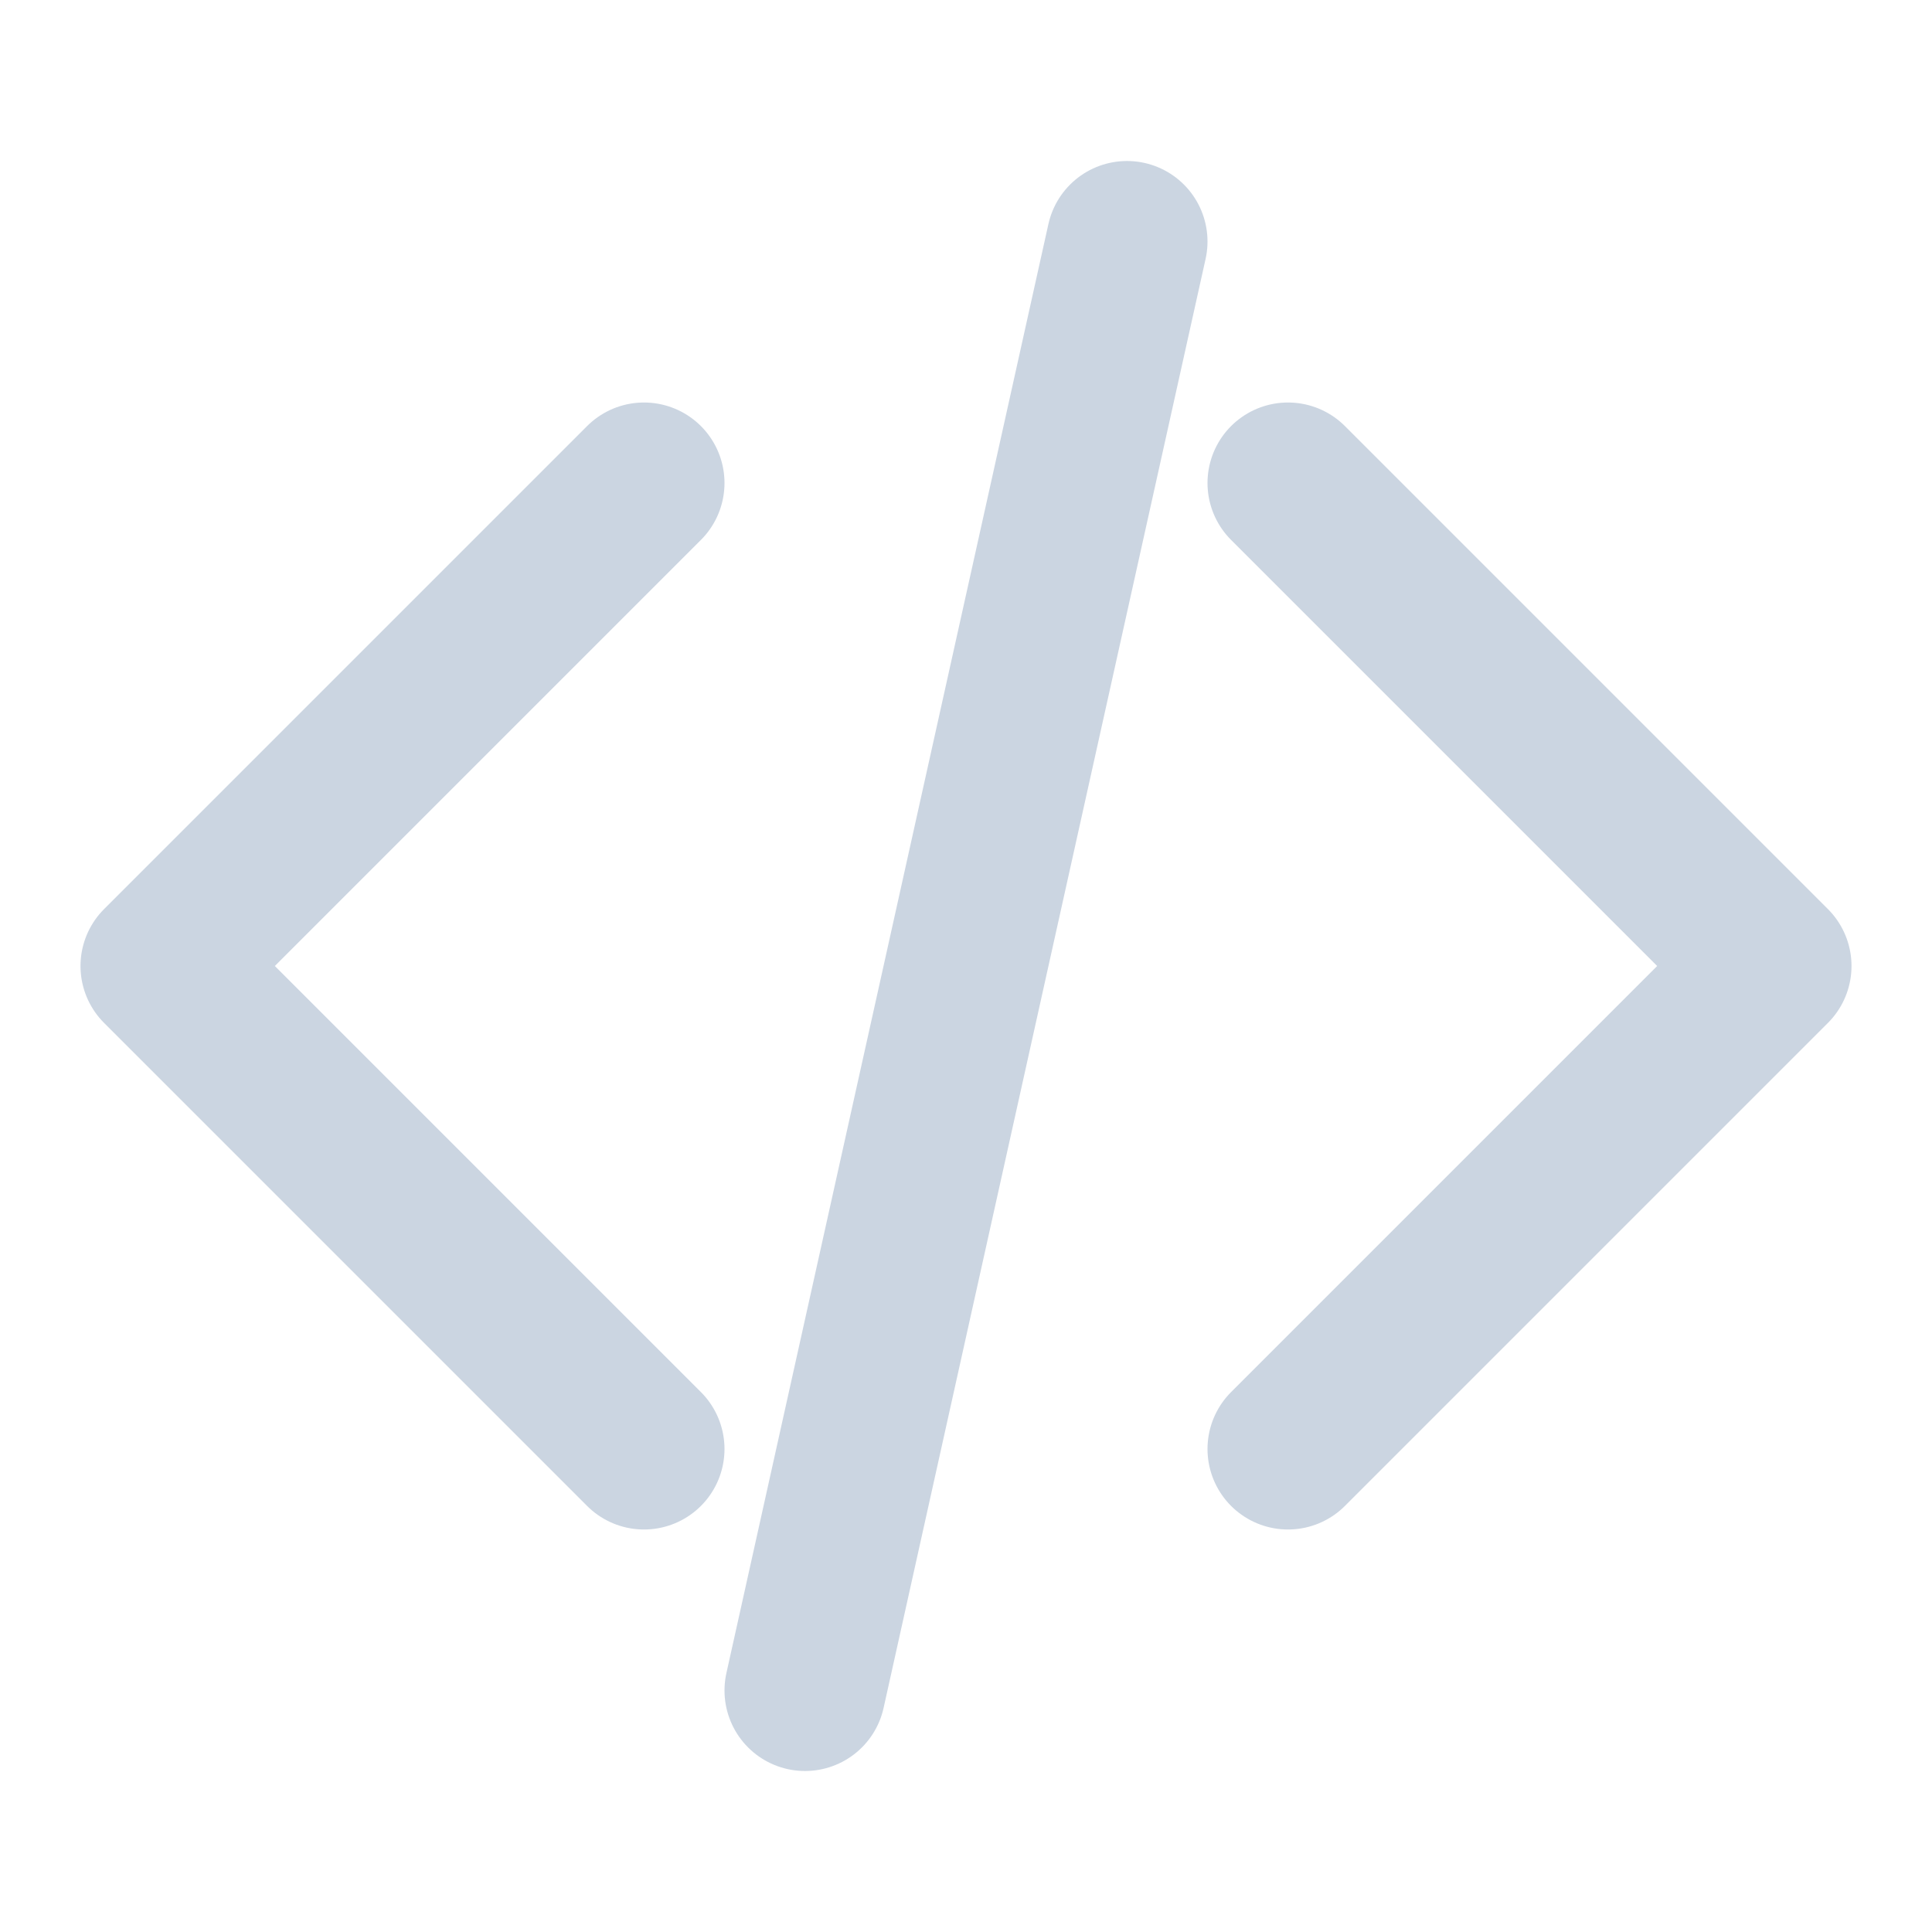
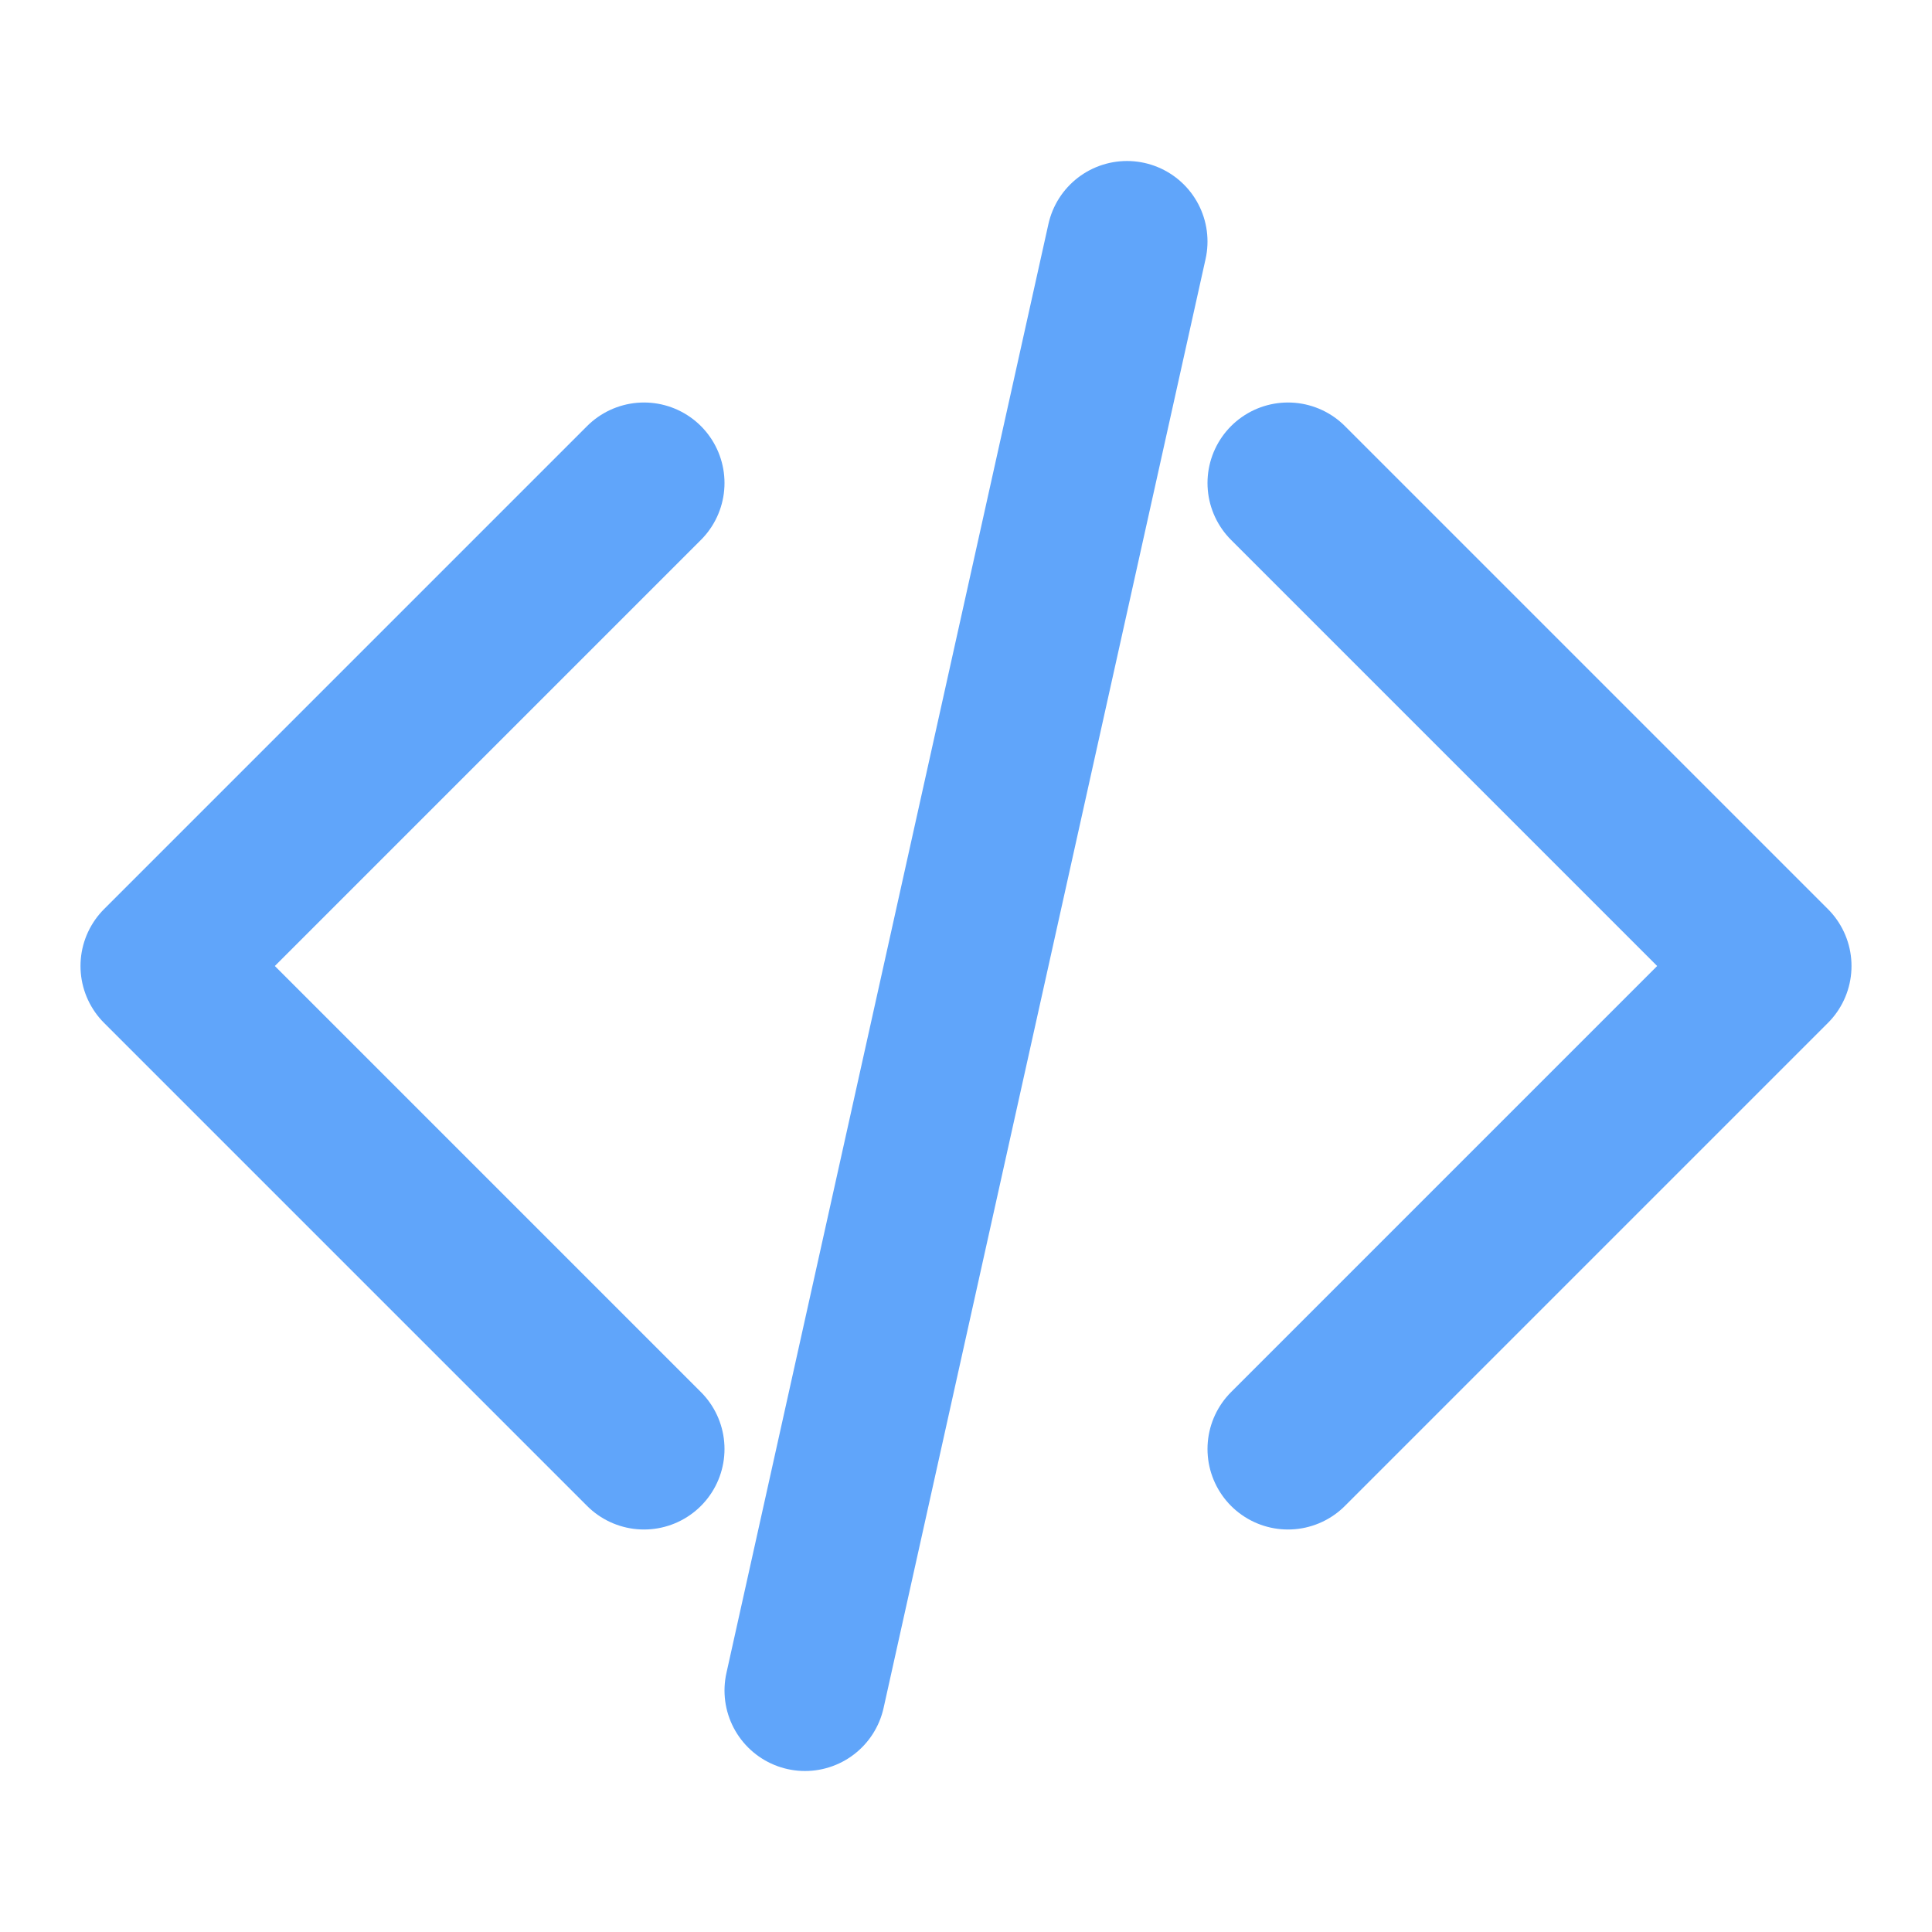
- <svg xmlns="http://www.w3.org/2000/svg" viewBox="0 0 24 24" fill="#cbd5e1">
-   <path d="M8 6L2 12l6 6m8-12l6 6-6 6M14 3l-4 18" fill="none" stroke="#cbd5e1" stroke-width="2" stroke-linecap="round" stroke-linejoin="round" />
+ <svg xmlns="http://www.w3.org/2000/svg" viewBox="0 0 24 24" fill="#60A5FA">
+   <path d="M8 6L2 12l6 6m8-12l6 6-6 6M14 3l-4 18" fill="none" stroke="#60A5FA" stroke-width="2" stroke-linecap="round" stroke-linejoin="round" />
</svg>
